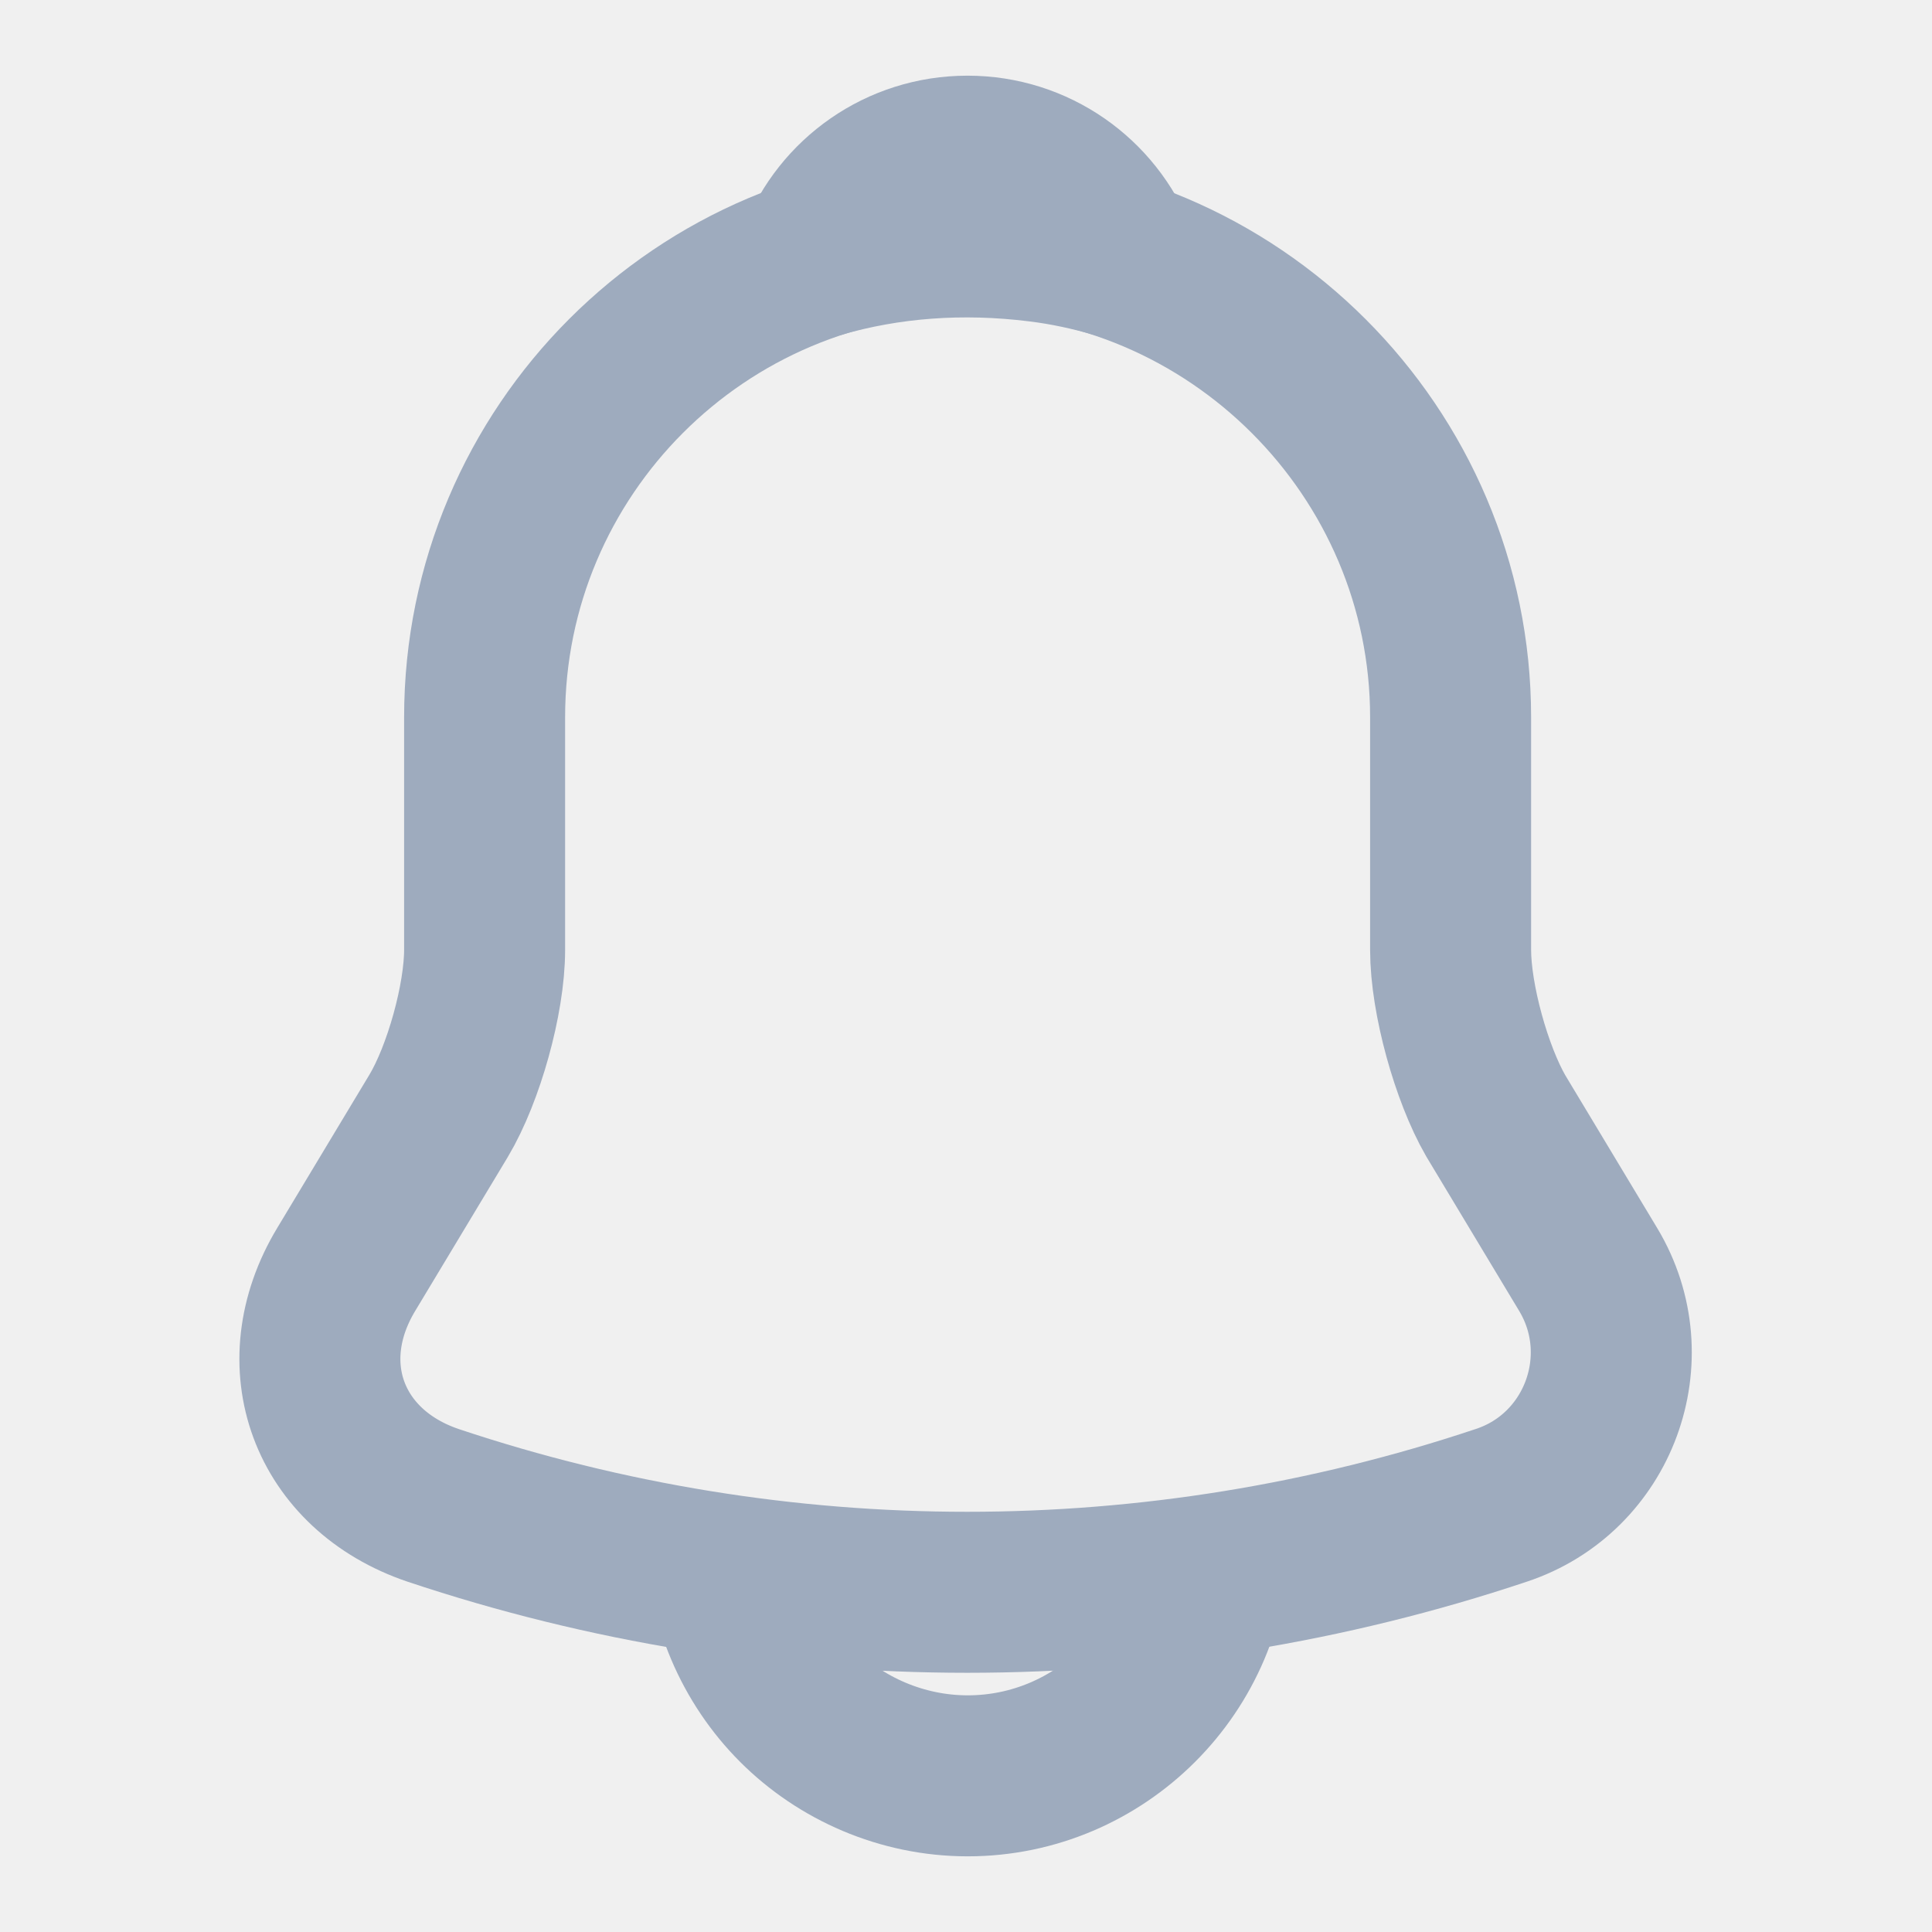
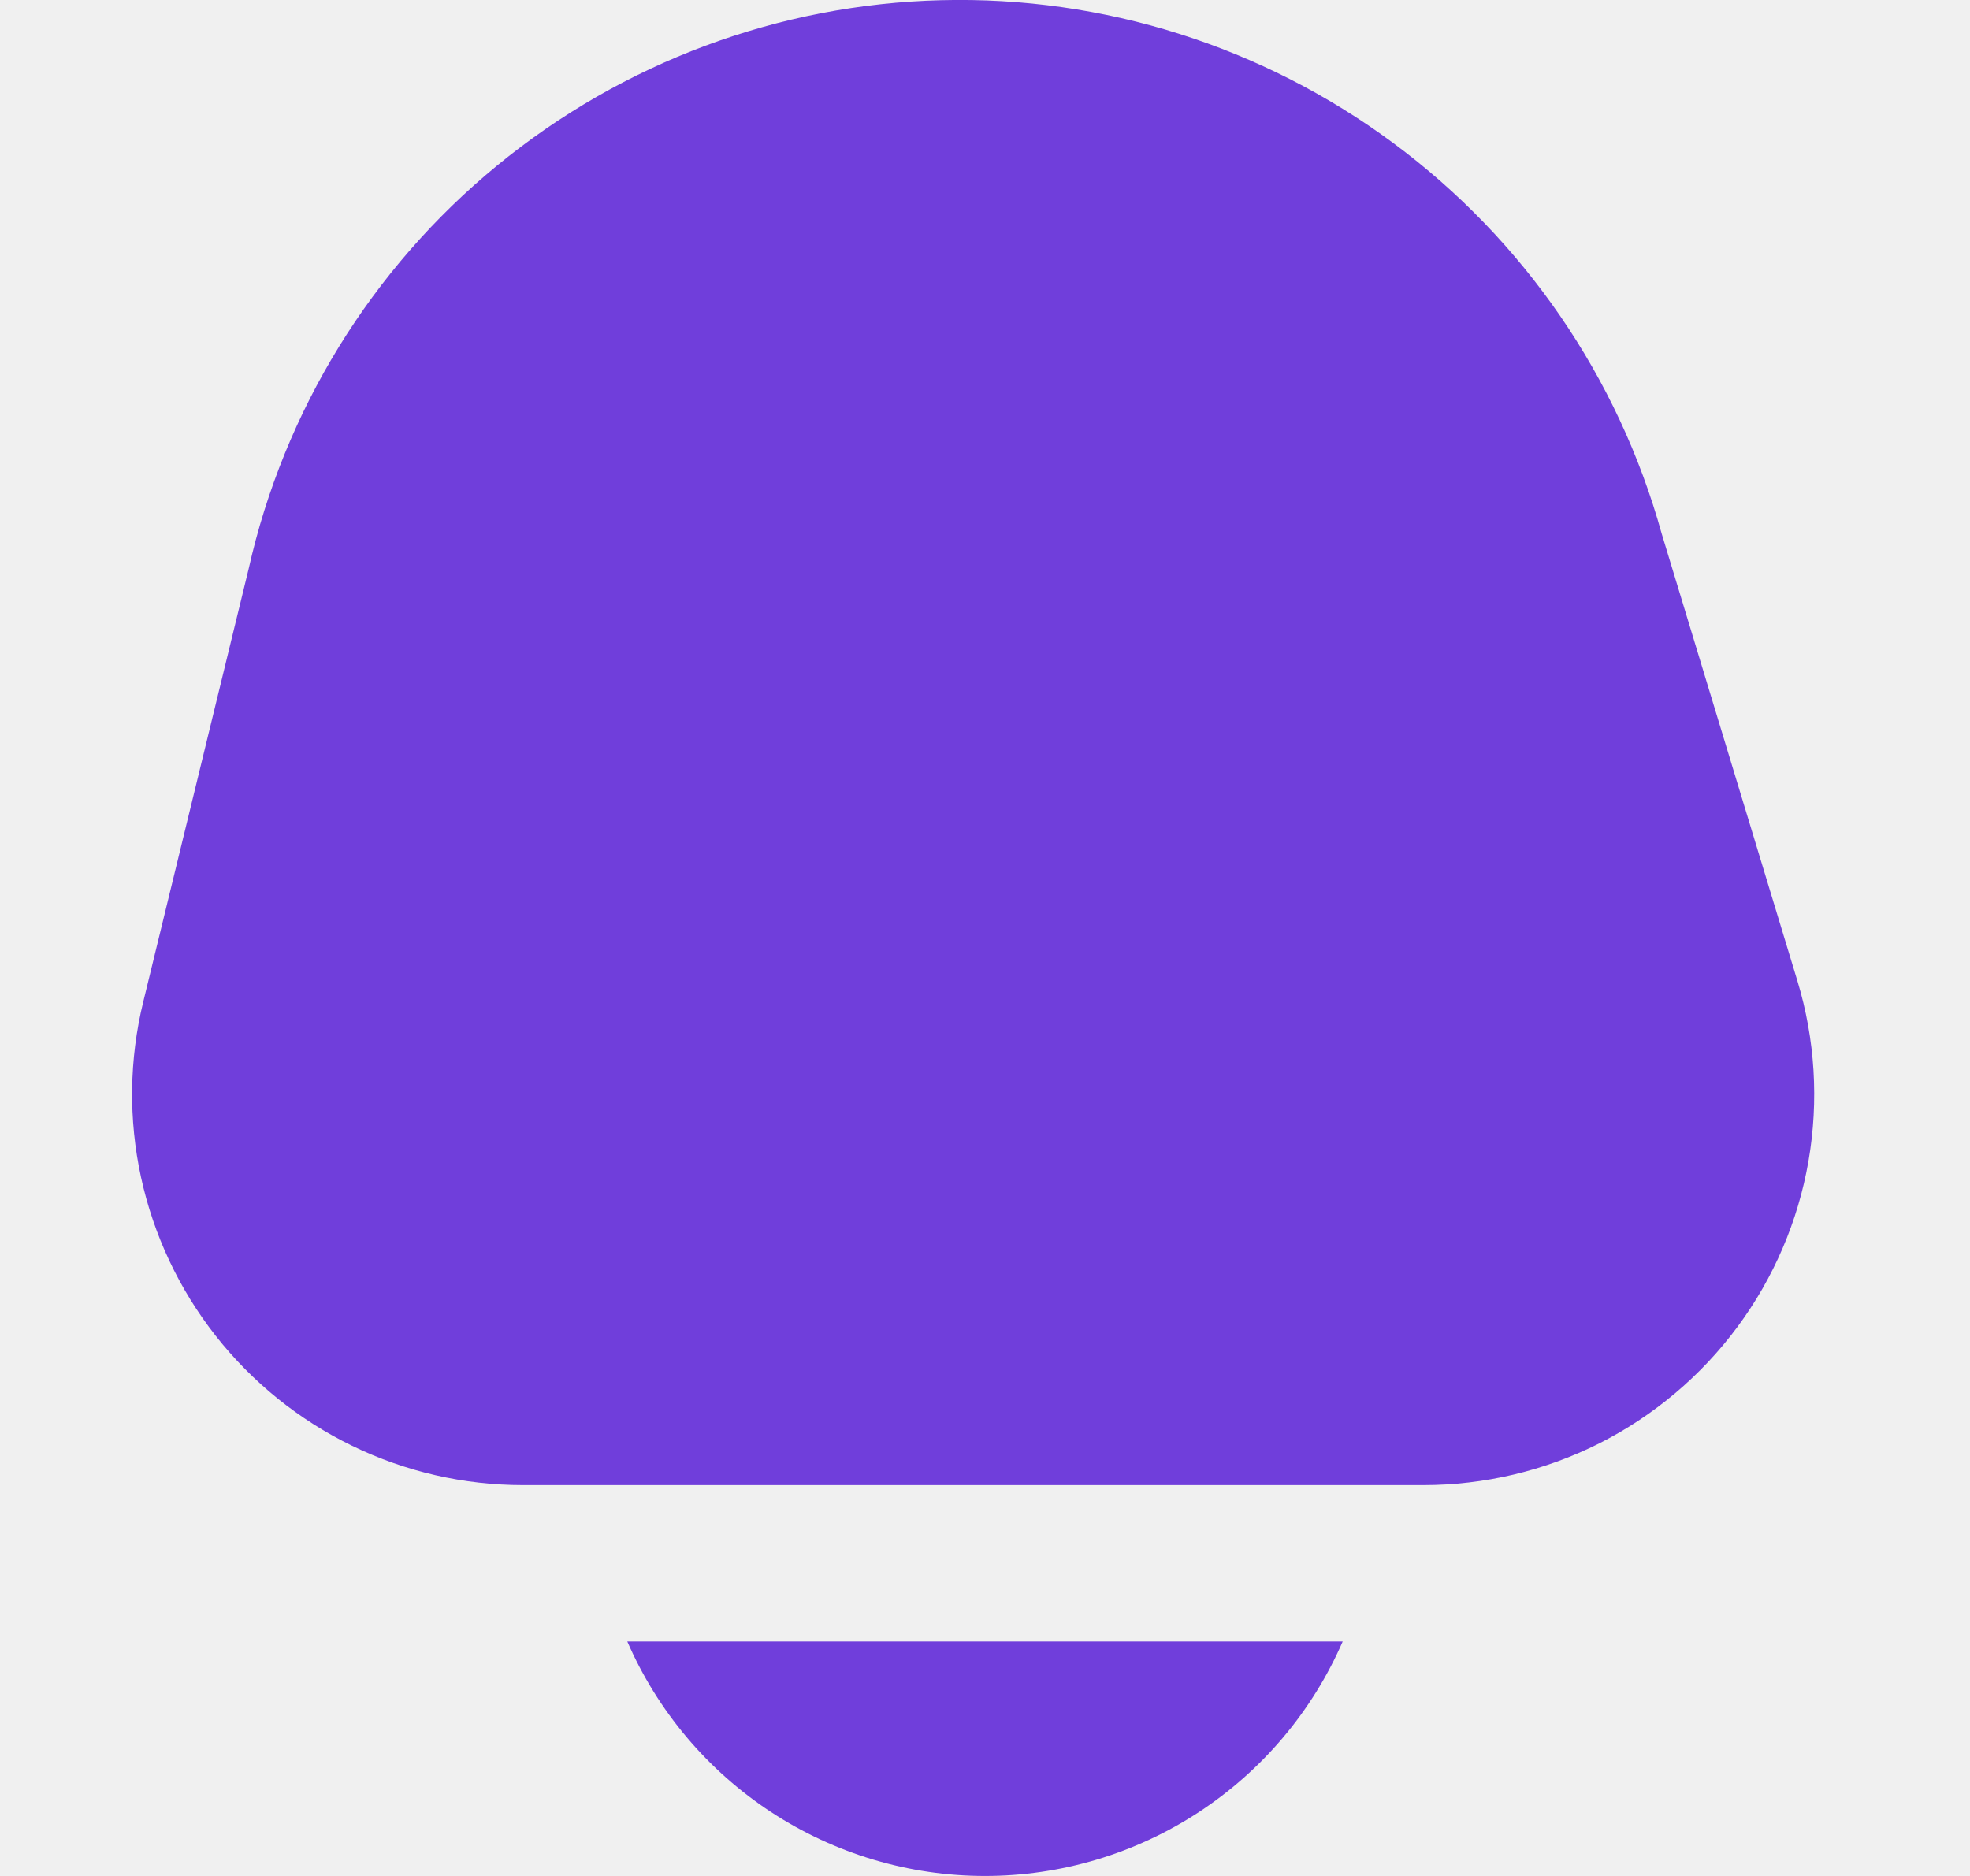
- <svg xmlns="http://www.w3.org/2000/svg" width="18" height="18" viewBox="0 0 18 18" fill="none">
-   <path d="M9.015 2.183C6.532 2.183 4.515 4.2 4.515 6.683V8.85C4.515 9.307 4.32 10.005 4.087 10.395L3.225 11.828C2.692 12.713 3.06 13.695 4.035 14.025C7.267 15.105 10.755 15.105 13.987 14.025C14.895 13.725 15.292 12.652 14.797 11.828L13.935 10.395C13.71 10.005 13.515 9.307 13.515 8.85V6.683C13.515 4.207 11.49 2.183 9.015 2.183Z" stroke="#9EABBE" stroke-width="1.5" stroke-miterlimit="10" stroke-linecap="round" />
-   <path d="M10.402 2.4C10.169 2.333 9.929 2.28 9.682 2.25C8.962 2.16 8.272 2.213 7.627 2.4C7.844 1.845 8.384 1.455 9.014 1.455C9.644 1.455 10.184 1.845 10.402 2.4Z" stroke="#9EABBE" stroke-width="1.5" stroke-miterlimit="10" stroke-linecap="round" stroke-linejoin="round" />
-   <path d="M11.266 14.295C11.266 15.532 10.253 16.545 9.016 16.545C8.401 16.545 7.831 16.29 7.426 15.885C7.021 15.48 6.766 14.91 6.766 14.295" stroke="#9EABBE" stroke-width="1.5" stroke-miterlimit="10" />
+ <svg xmlns="http://www.w3.org/2000/svg" width="21" height="20" viewBox="0 0 21 20" fill="none">
+   <g id="fi-sr-bell" clip-path="url(#clip0_498_13084)">
+     <path id="Vector" d="M6.687 17.5C7.01 18.243 7.543 18.875 8.22 19.319C8.898 19.763 9.69 20 10.5 20C11.31 20 12.102 19.763 12.78 19.319C13.457 18.875 13.99 18.243 14.313 17.5H6.687Z" fill="#703EDB" />
+     <path id="Vector_2" d="M19.16 10.457L17.713 5.688C17.25 4.02 16.243 2.555 14.852 1.525C13.46 0.494 11.765 -0.042 10.034 0.002C8.304 0.045 6.637 0.666 5.299 1.765C3.961 2.863 3.029 4.377 2.65 6.067L1.527 10.681C1.377 11.294 1.369 11.933 1.503 12.55C1.637 13.166 1.909 13.745 2.299 14.241C2.689 14.737 3.186 15.138 3.754 15.414C4.321 15.69 4.944 15.833 5.575 15.833H15.173C15.823 15.833 16.465 15.681 17.046 15.389C17.627 15.096 18.132 14.671 18.519 14.149C18.907 13.626 19.167 13.02 19.278 12.379C19.389 11.738 19.349 11.08 19.16 10.457V10.457Z" fill="#703EDB" />
+   </g>
+   <defs>
+     <clipPath id="clip0_498_13084">
+       <rect width="20" height="20" fill="white" transform="translate(0.5)" />
+     </clipPath>
+   </defs>
</svg>
